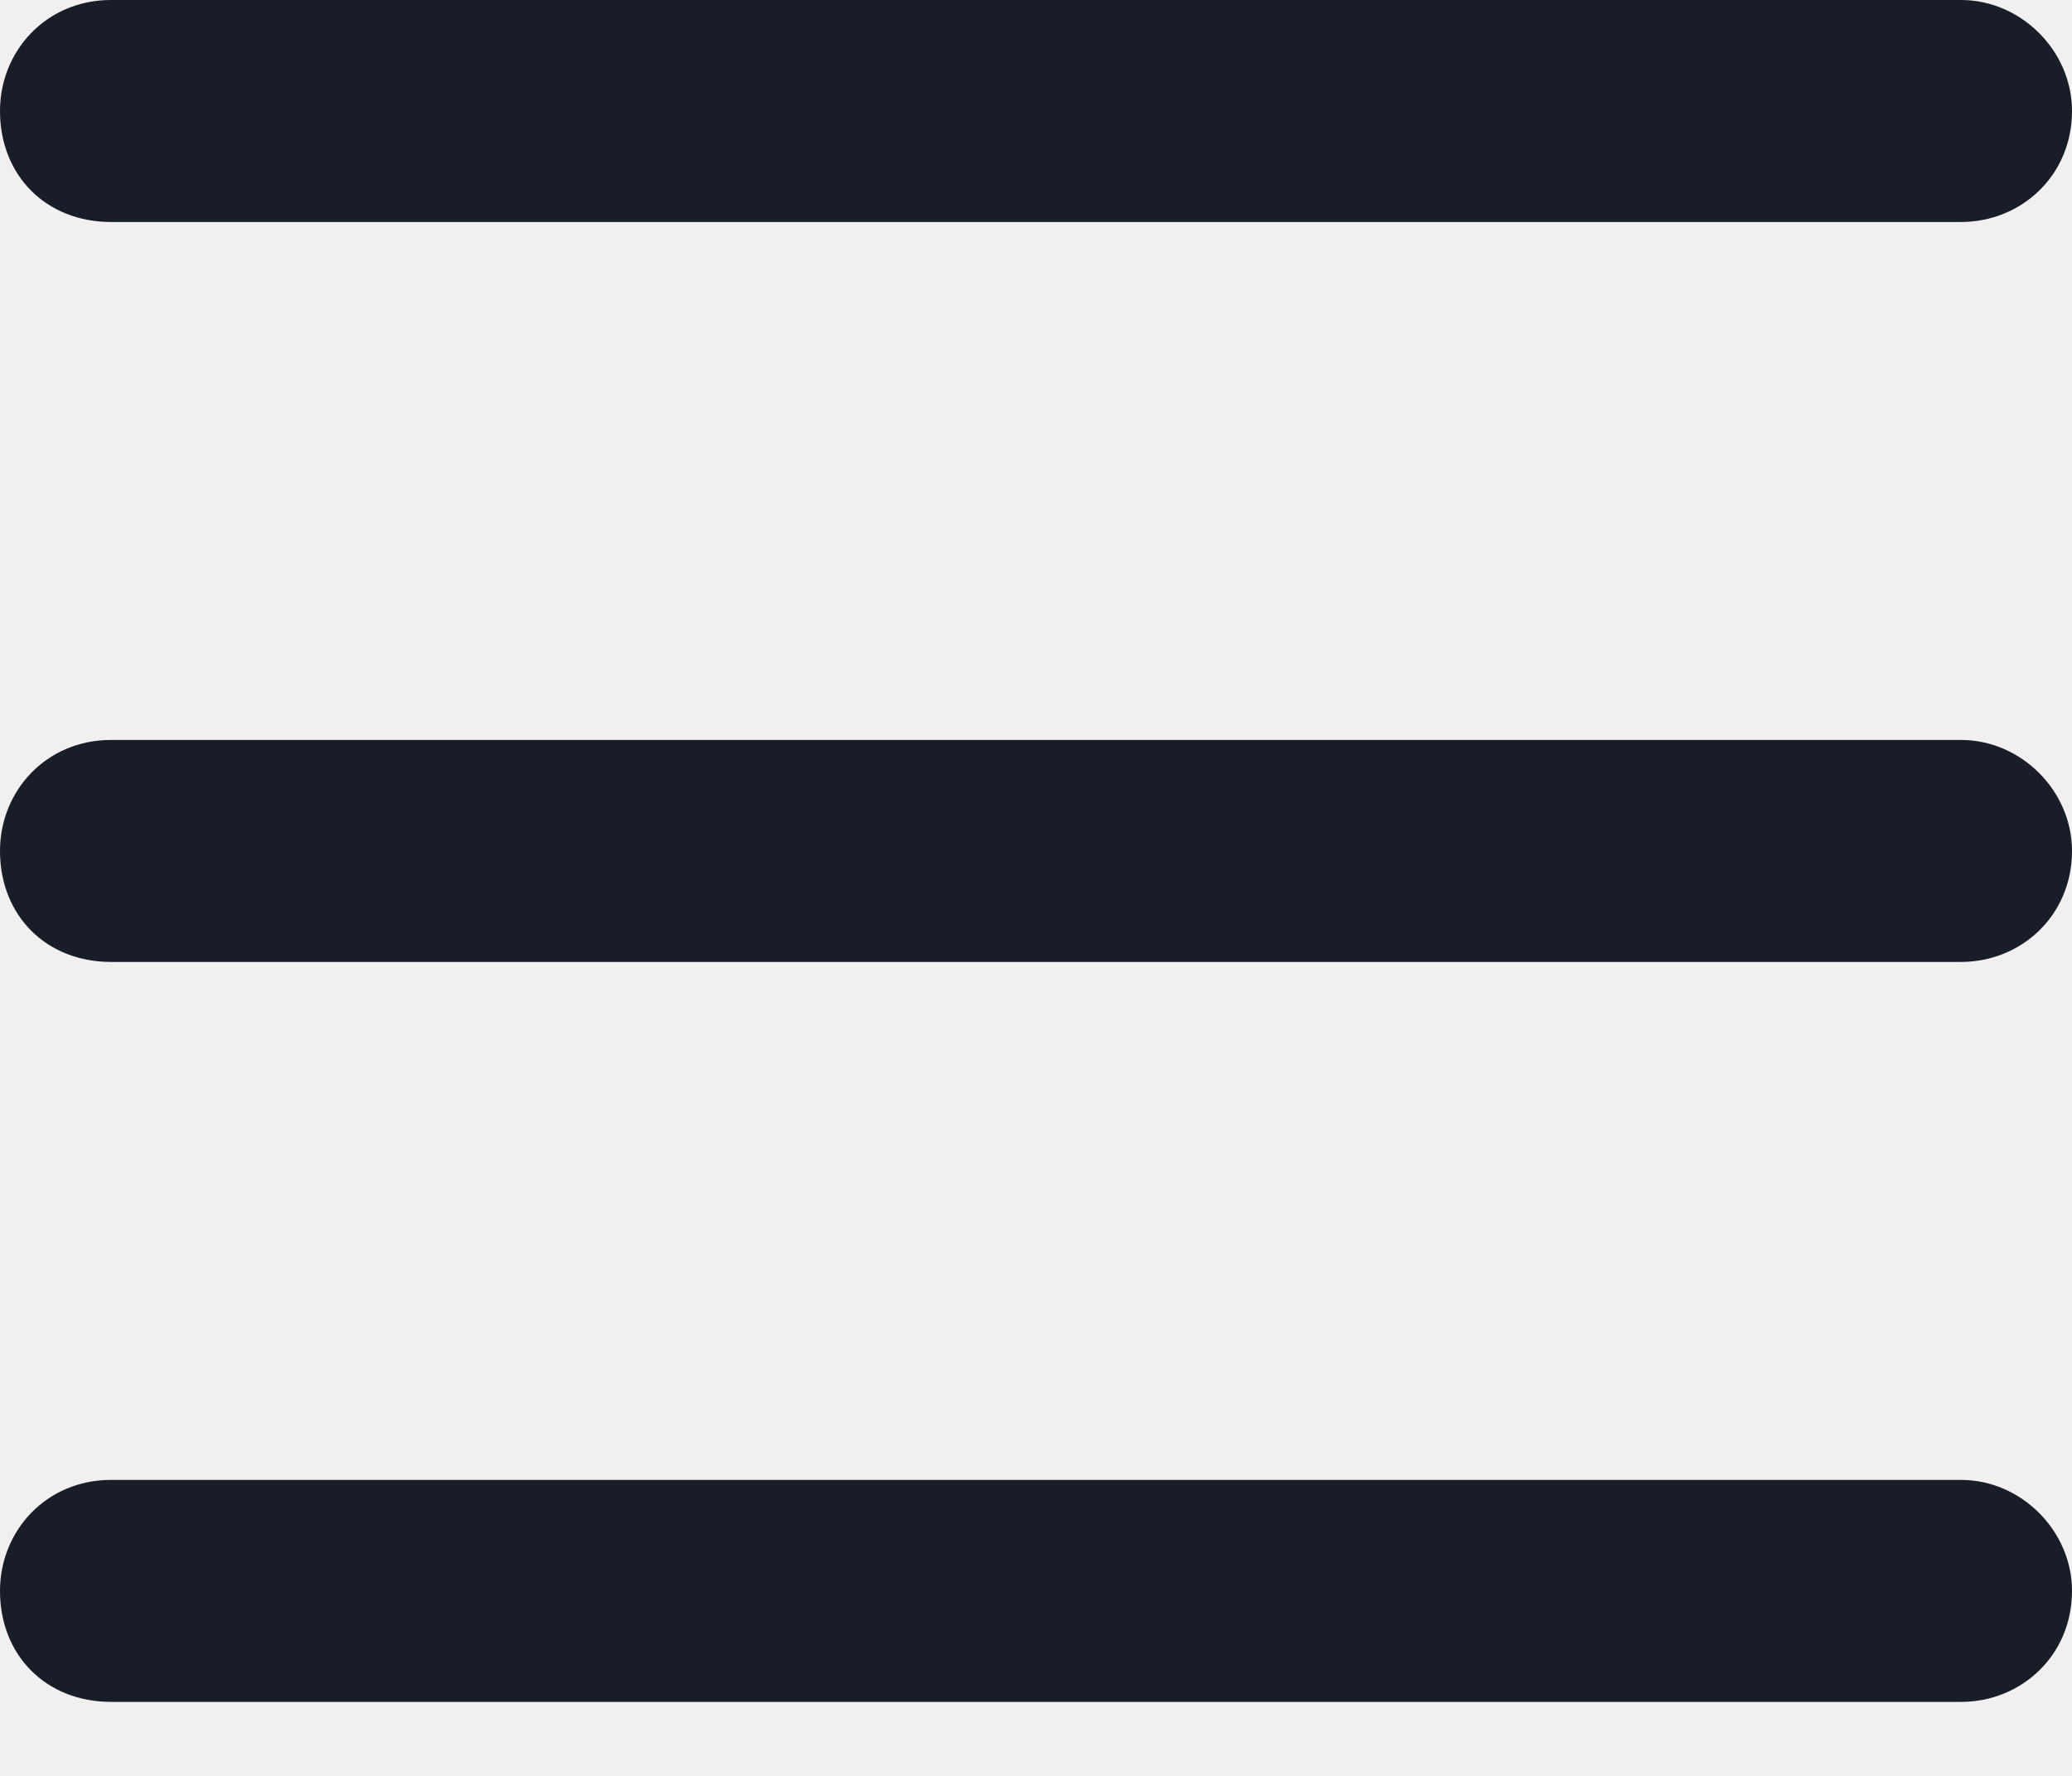
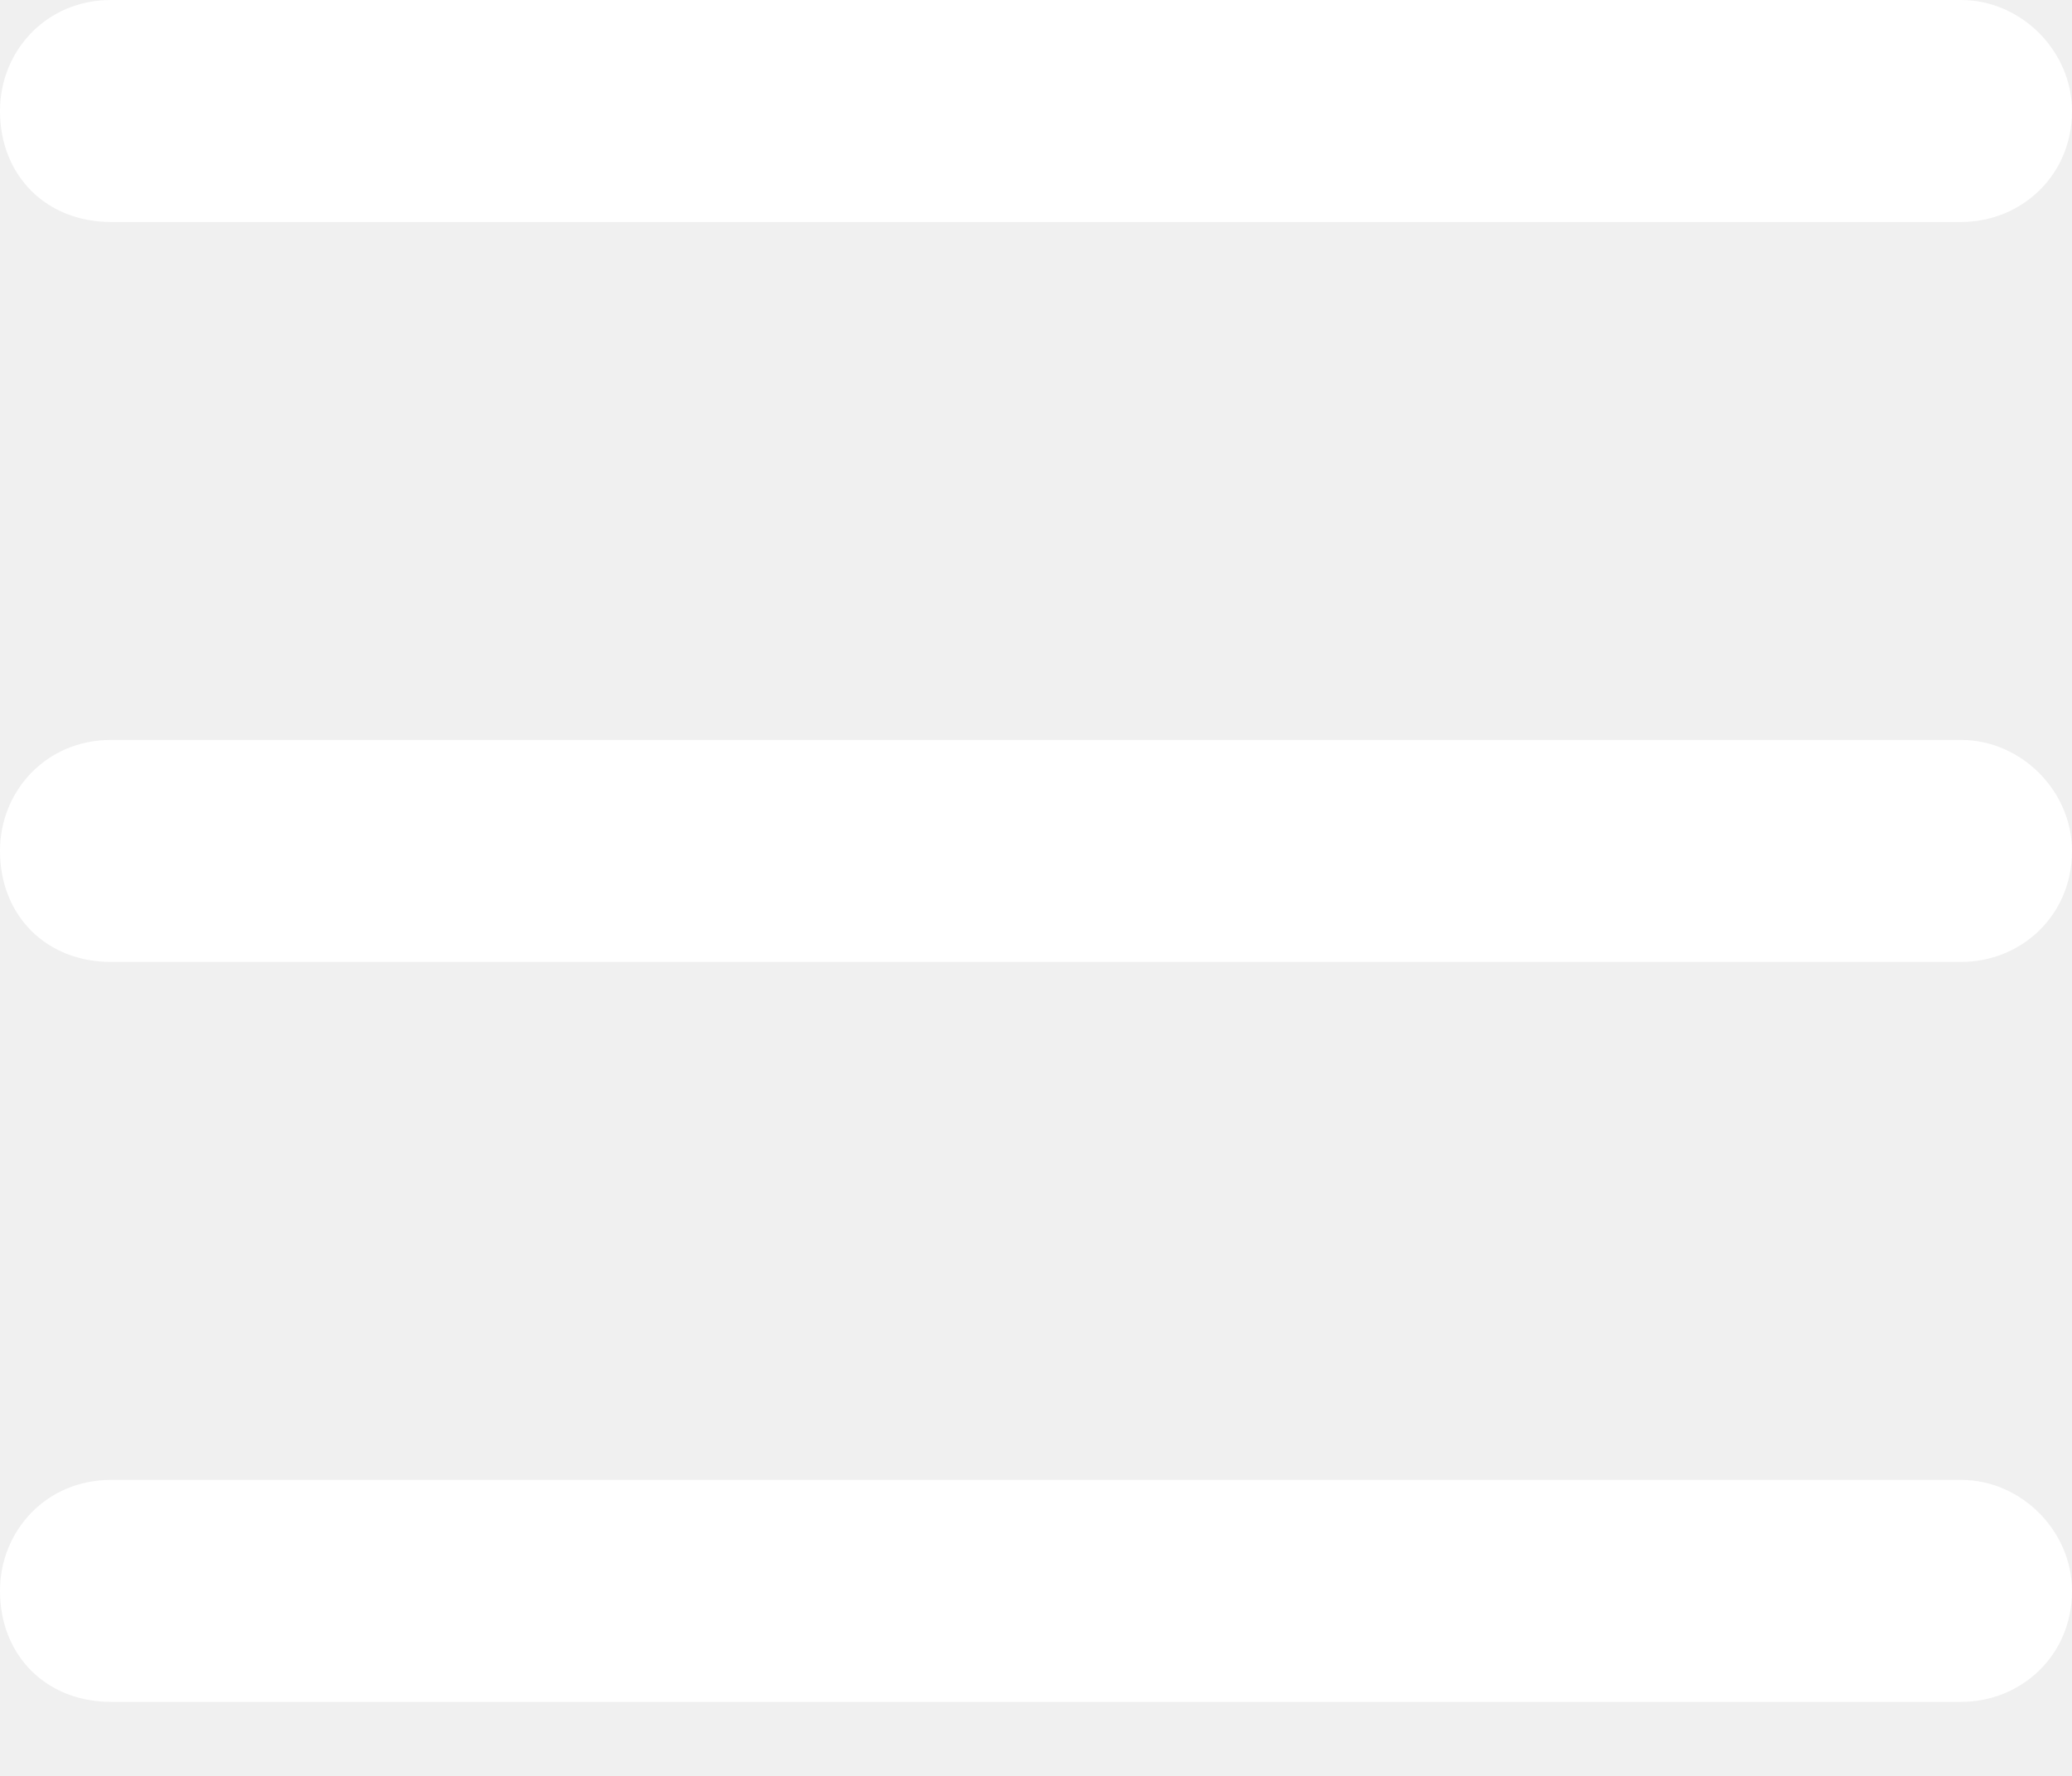
<svg xmlns="http://www.w3.org/2000/svg" width="21" height="18" viewBox="0 0 21 18" fill="none">
-   <path d="M0 1.125C0 0.516 0.469 0 1.125 0H19.875C20.484 0 21 0.516 21 1.125C21 1.781 20.484 2.25 19.875 2.25H1.125C0.469 2.25 0 1.781 0 1.125ZM0 8.625C0 8.016 0.469 7.5 1.125 7.5H19.875C20.484 7.5 21 8.016 21 8.625C21 9.281 20.484 9.75 19.875 9.75H1.125C0.469 9.75 0 9.281 0 8.625ZM19.875 17.25H1.125C0.469 17.25 0 16.781 0 16.125C0 15.516 0.469 15 1.125 15H19.875C20.484 15 21 15.516 21 16.125C21 16.781 20.484 17.25 19.875 17.25Z" fill="#181D27" />
+   <path d="M0 1.125C0 0.516 0.469 0 1.125 0H19.875C20.484 0 21 0.516 21 1.125C21 1.781 20.484 2.25 19.875 2.25H1.125C0.469 2.25 0 1.781 0 1.125ZM0 8.625C0 8.016 0.469 7.5 1.125 7.5H19.875C20.484 7.5 21 8.016 21 8.625C21 9.281 20.484 9.75 19.875 9.75H1.125C0.469 9.75 0 9.281 0 8.625ZM19.875 17.25H1.125C0.469 17.25 0 16.781 0 16.125C0 15.516 0.469 15 1.125 15H19.875C20.484 15 21 15.516 21 16.125C21 16.781 20.484 17.25 19.875 17.25Z" fill="white" />
</svg>
